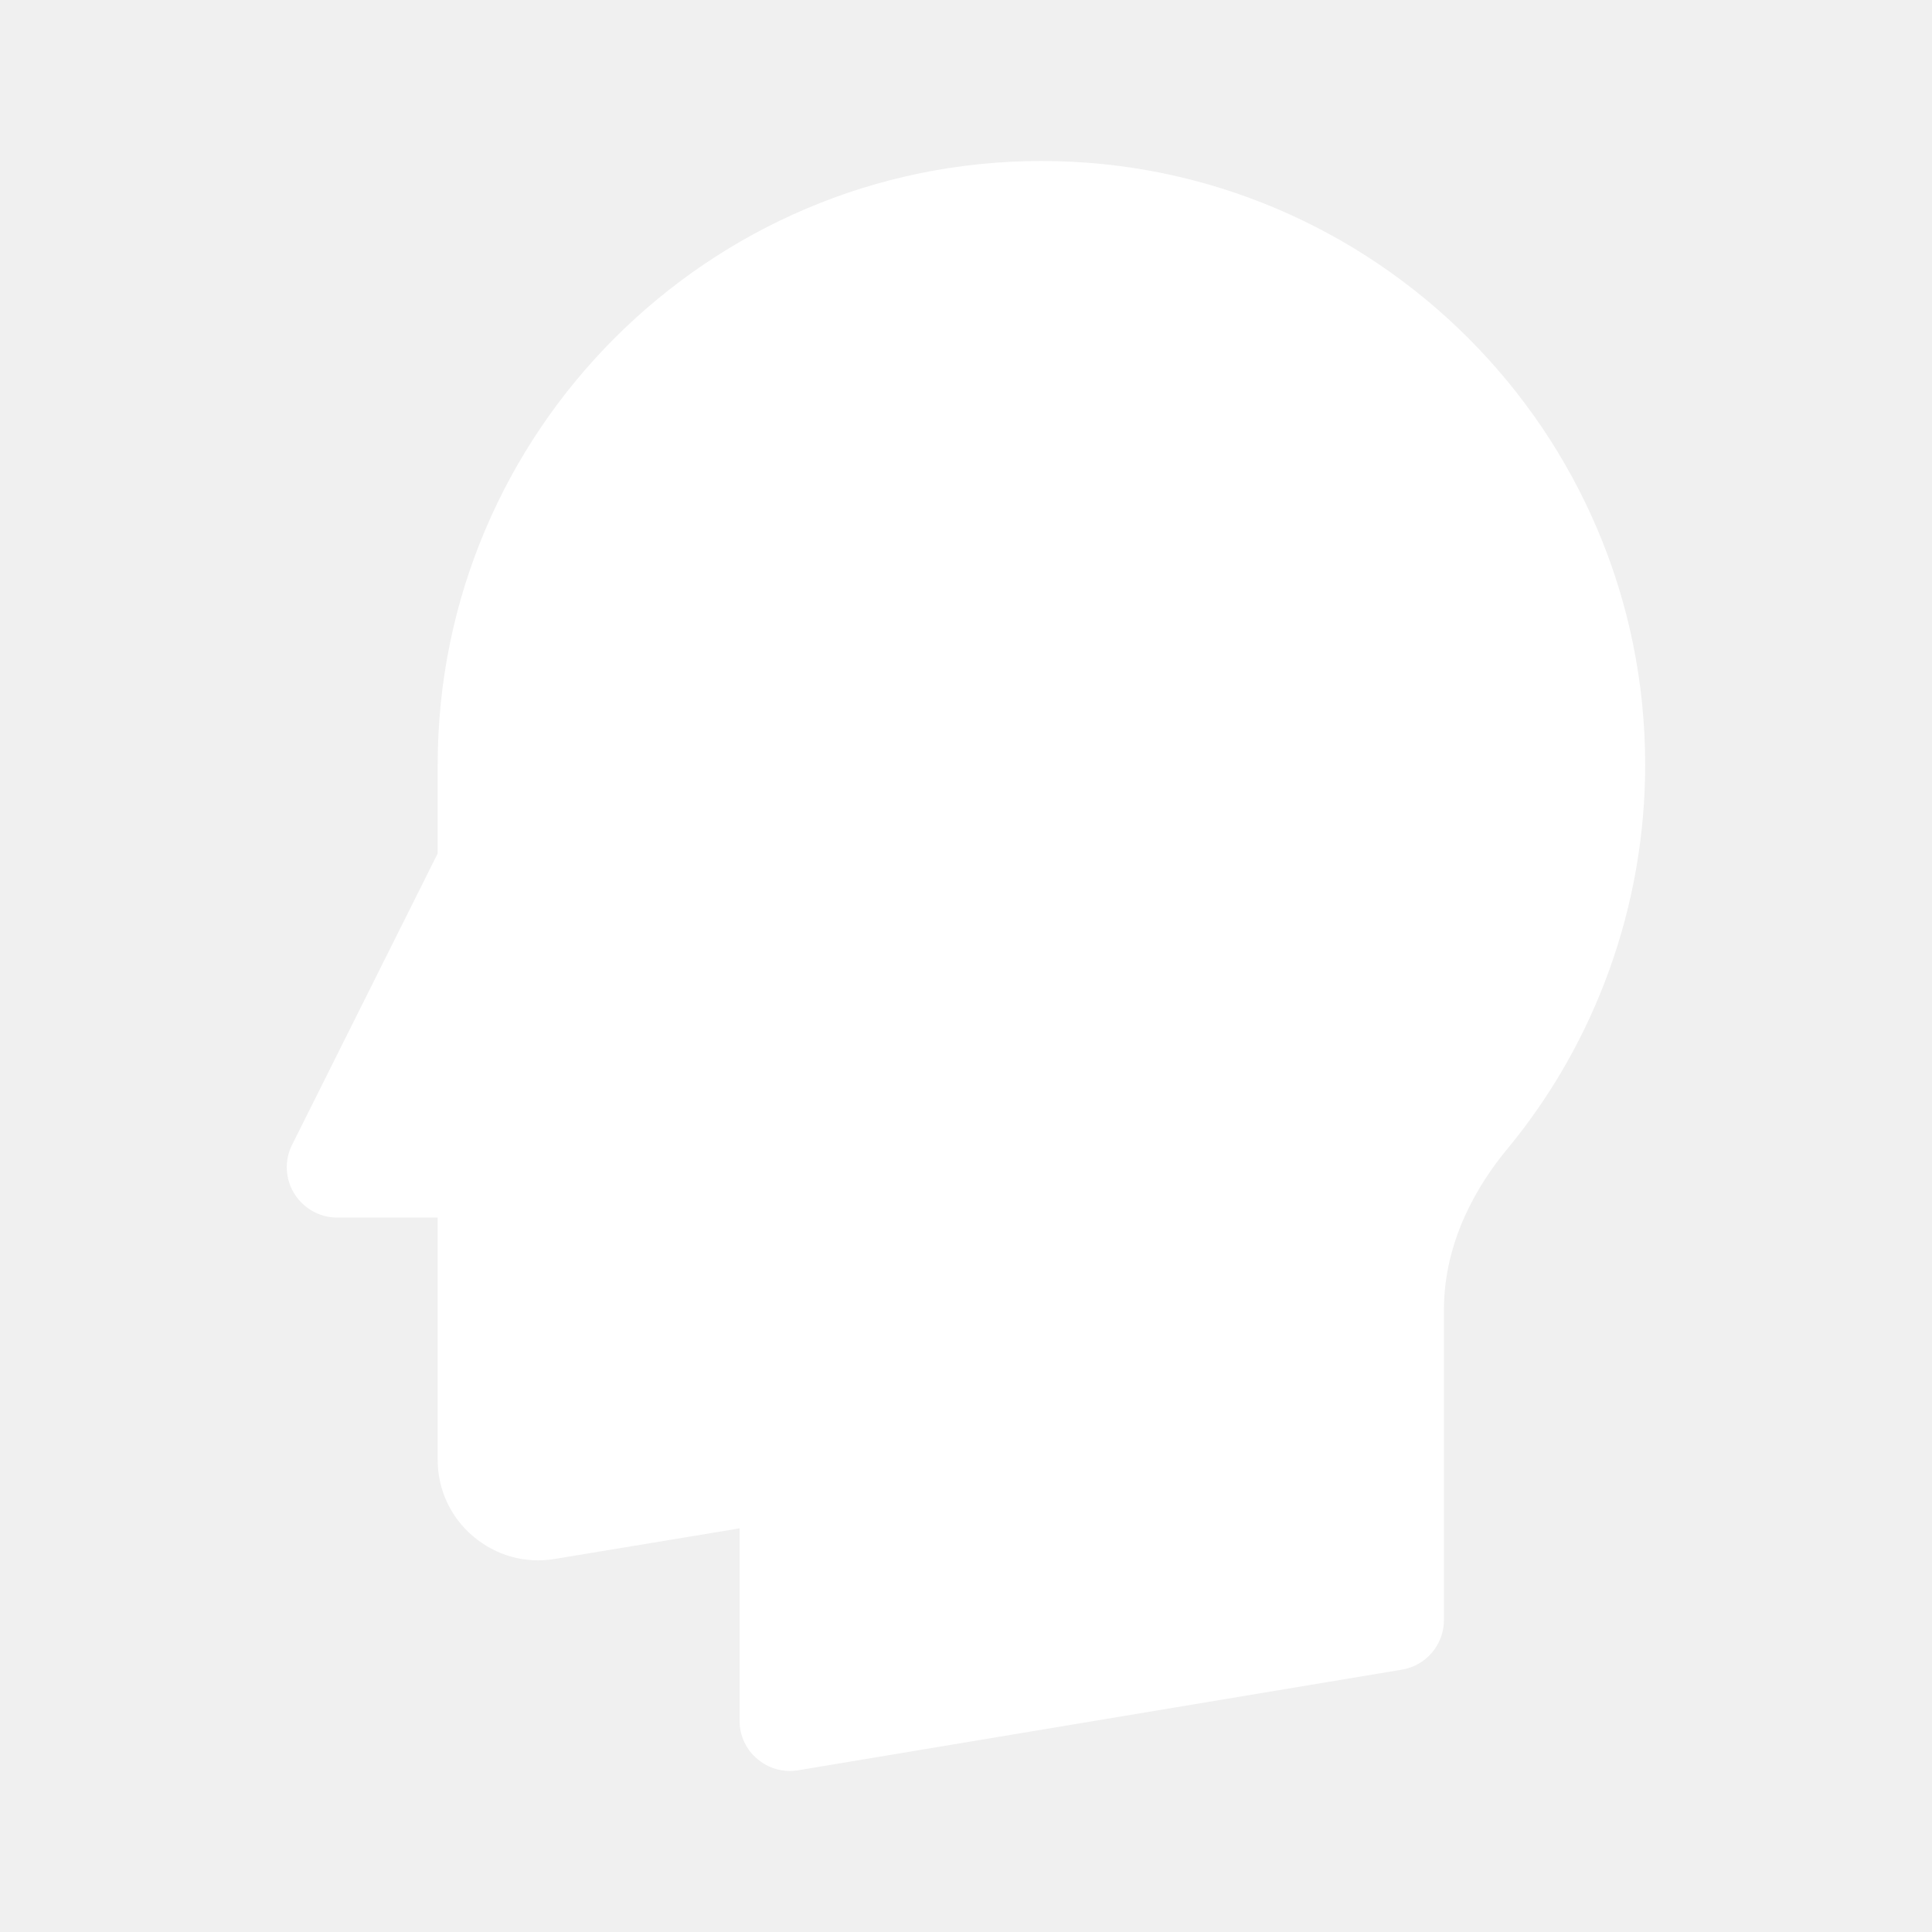
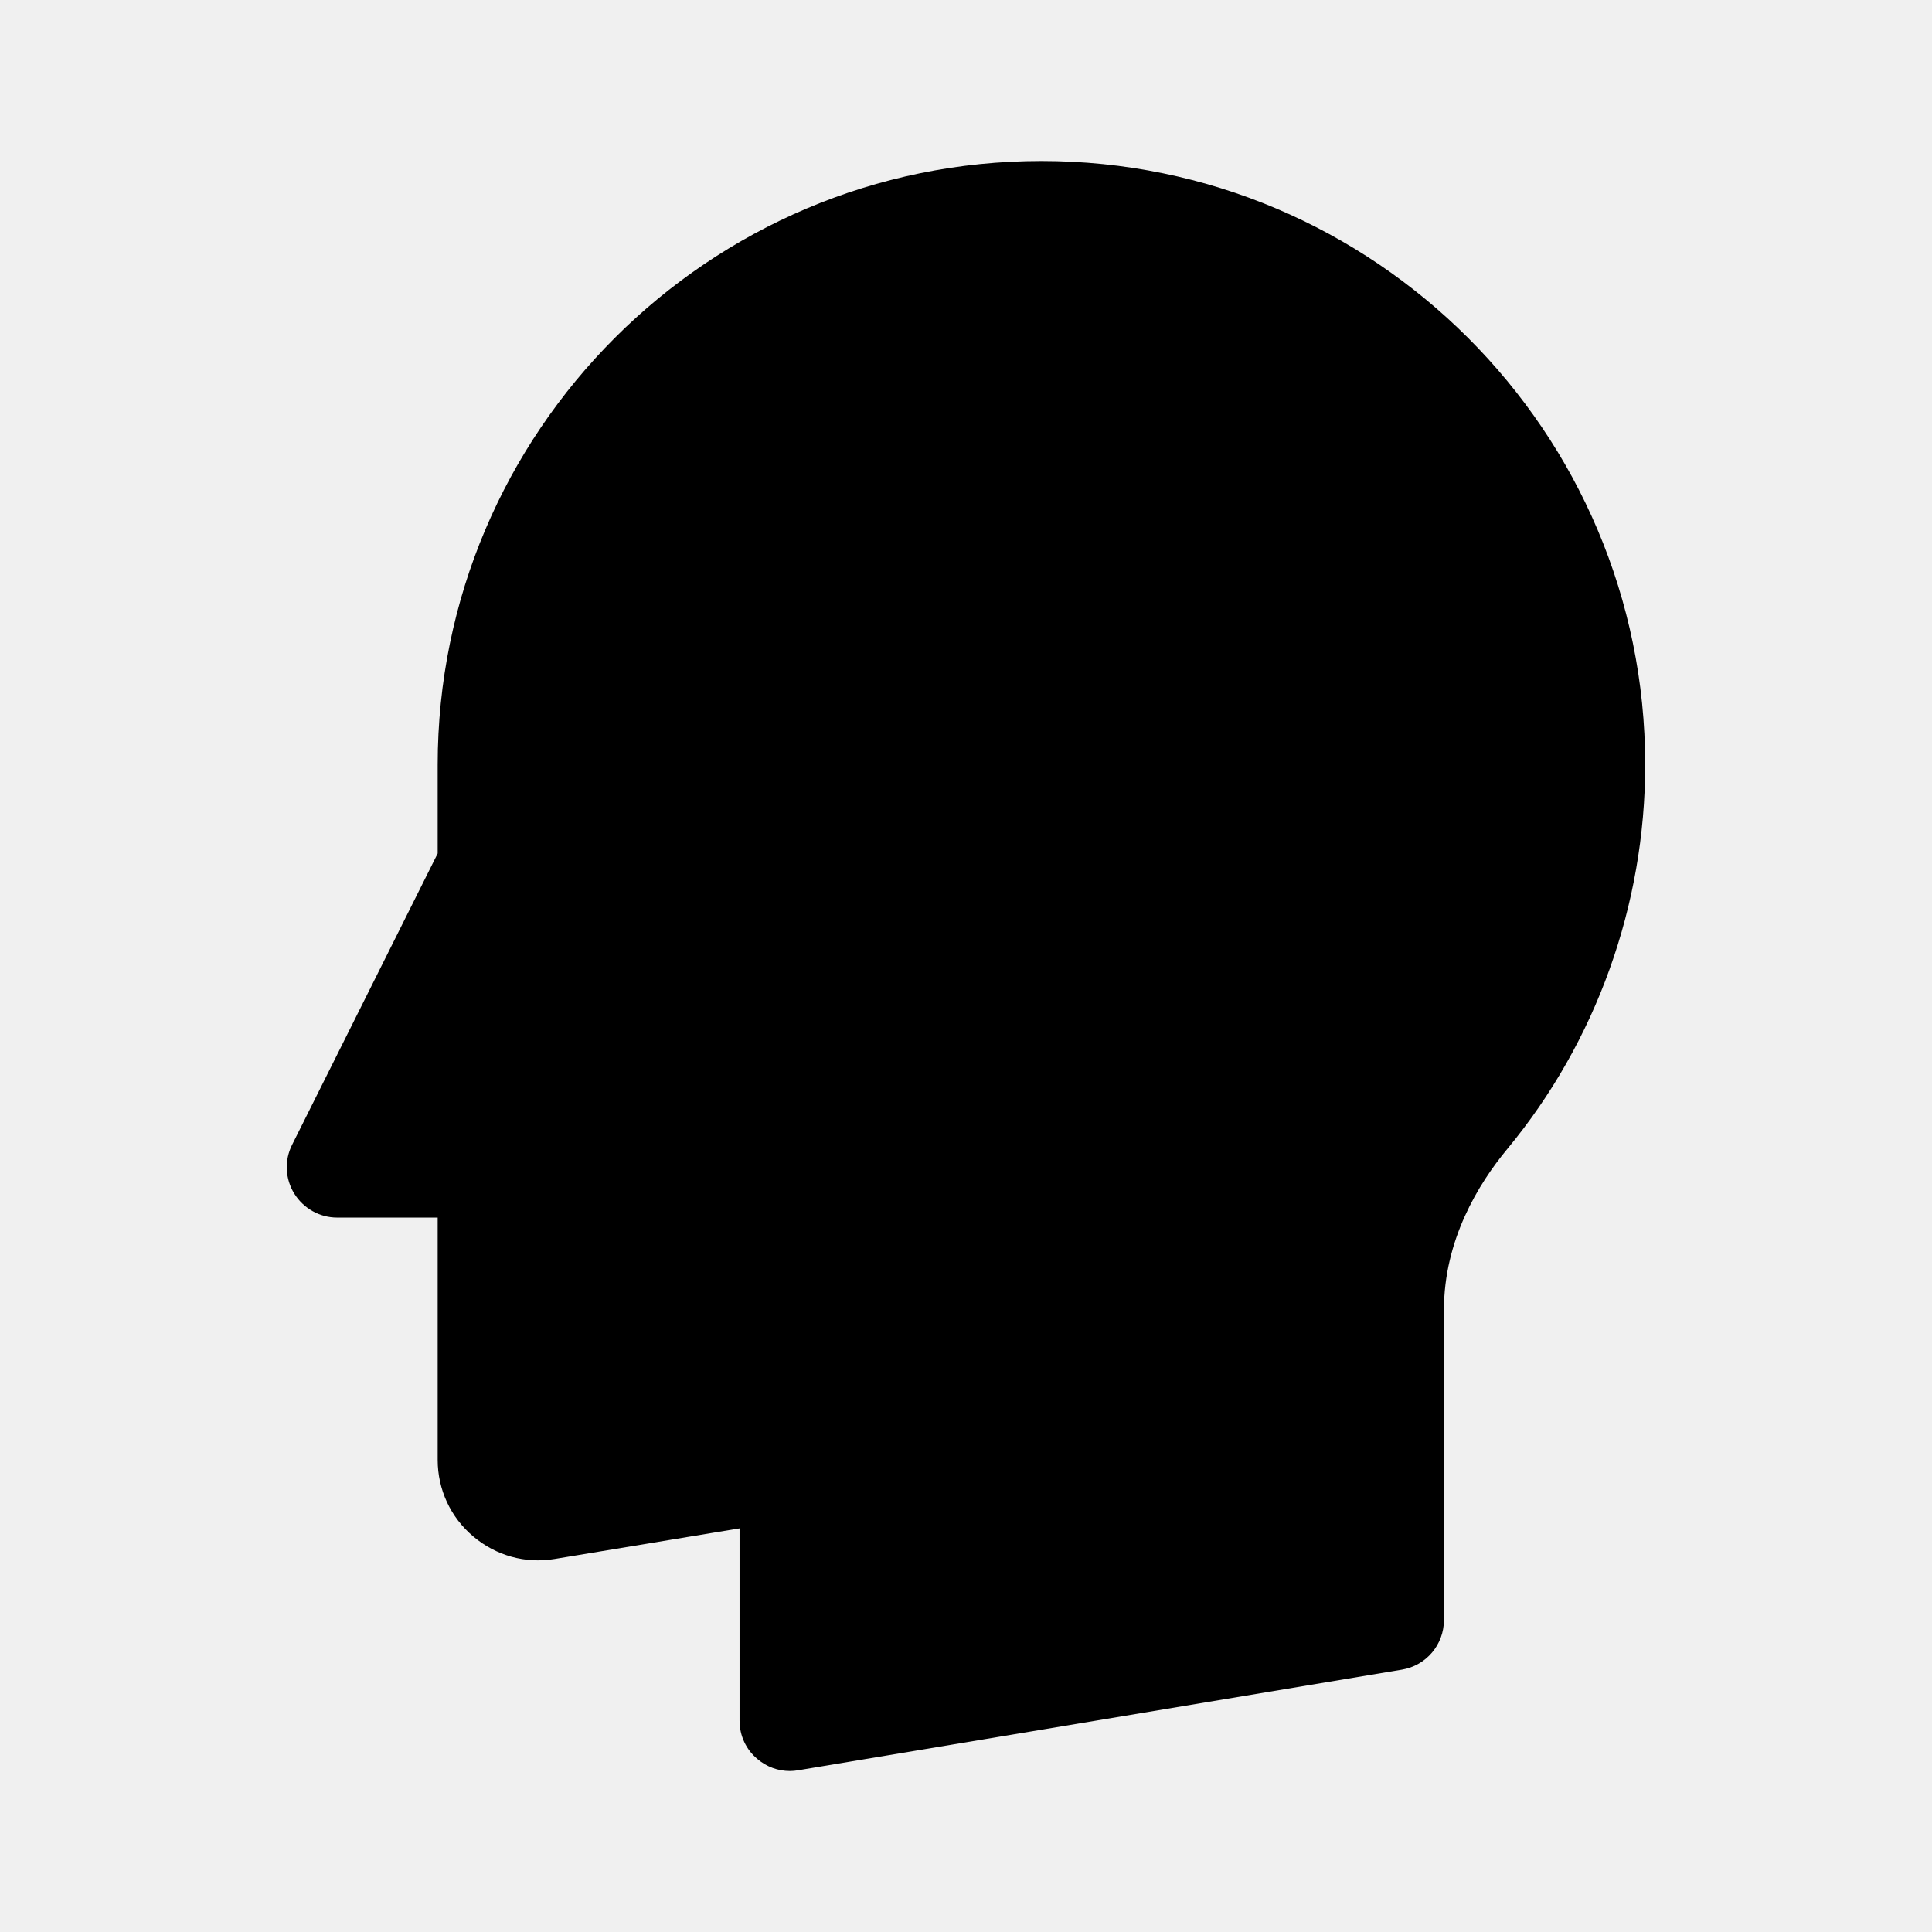
<svg xmlns="http://www.w3.org/2000/svg" width="24" height="24" viewBox="0 0 24 24" fill="none">
-   <path d="M12.937 2C8.801 2 5.437 5.364 5.437 9.5V10.602L3.629 14.22C3.531 14.414 3.542 14.644 3.656 14.828C3.77 15.011 3.971 15.125 4.187 15.125H5.437V18.135C5.437 18.503 5.597 18.849 5.879 19.086C6.16 19.324 6.525 19.427 6.89 19.366L9.187 18.986V21.375C9.187 21.559 9.267 21.734 9.409 21.851C9.522 21.948 9.665 22 9.812 22C9.846 22 9.881 21.997 9.915 21.991L17.415 20.741C17.716 20.691 17.937 20.431 17.937 20.125V16.274C17.937 15.404 18.365 14.706 18.724 14.273C19.829 12.938 20.437 11.242 20.437 9.5C20.437 5.364 17.074 2 12.937 2Z" fill="white" />
+   <path d="M12.937 2C8.801 2 5.437 5.364 5.437 9.5V10.602L3.629 14.22C3.531 14.414 3.542 14.644 3.656 14.828C3.77 15.011 3.971 15.125 4.187 15.125H5.437V18.135C5.437 18.503 5.597 18.849 5.879 19.086C6.16 19.324 6.525 19.427 6.89 19.366L9.187 18.986V21.375C9.187 21.559 9.267 21.734 9.409 21.851C9.522 21.948 9.665 22 9.812 22C9.846 22 9.881 21.997 9.915 21.991L17.415 20.741C17.716 20.691 17.937 20.431 17.937 20.125V16.274C17.937 15.404 18.365 14.706 18.724 14.273C19.829 12.938 20.437 11.242 20.437 9.5C20.437 5.364 17.074 2 12.937 2Z" fill="black" />
</svg>
